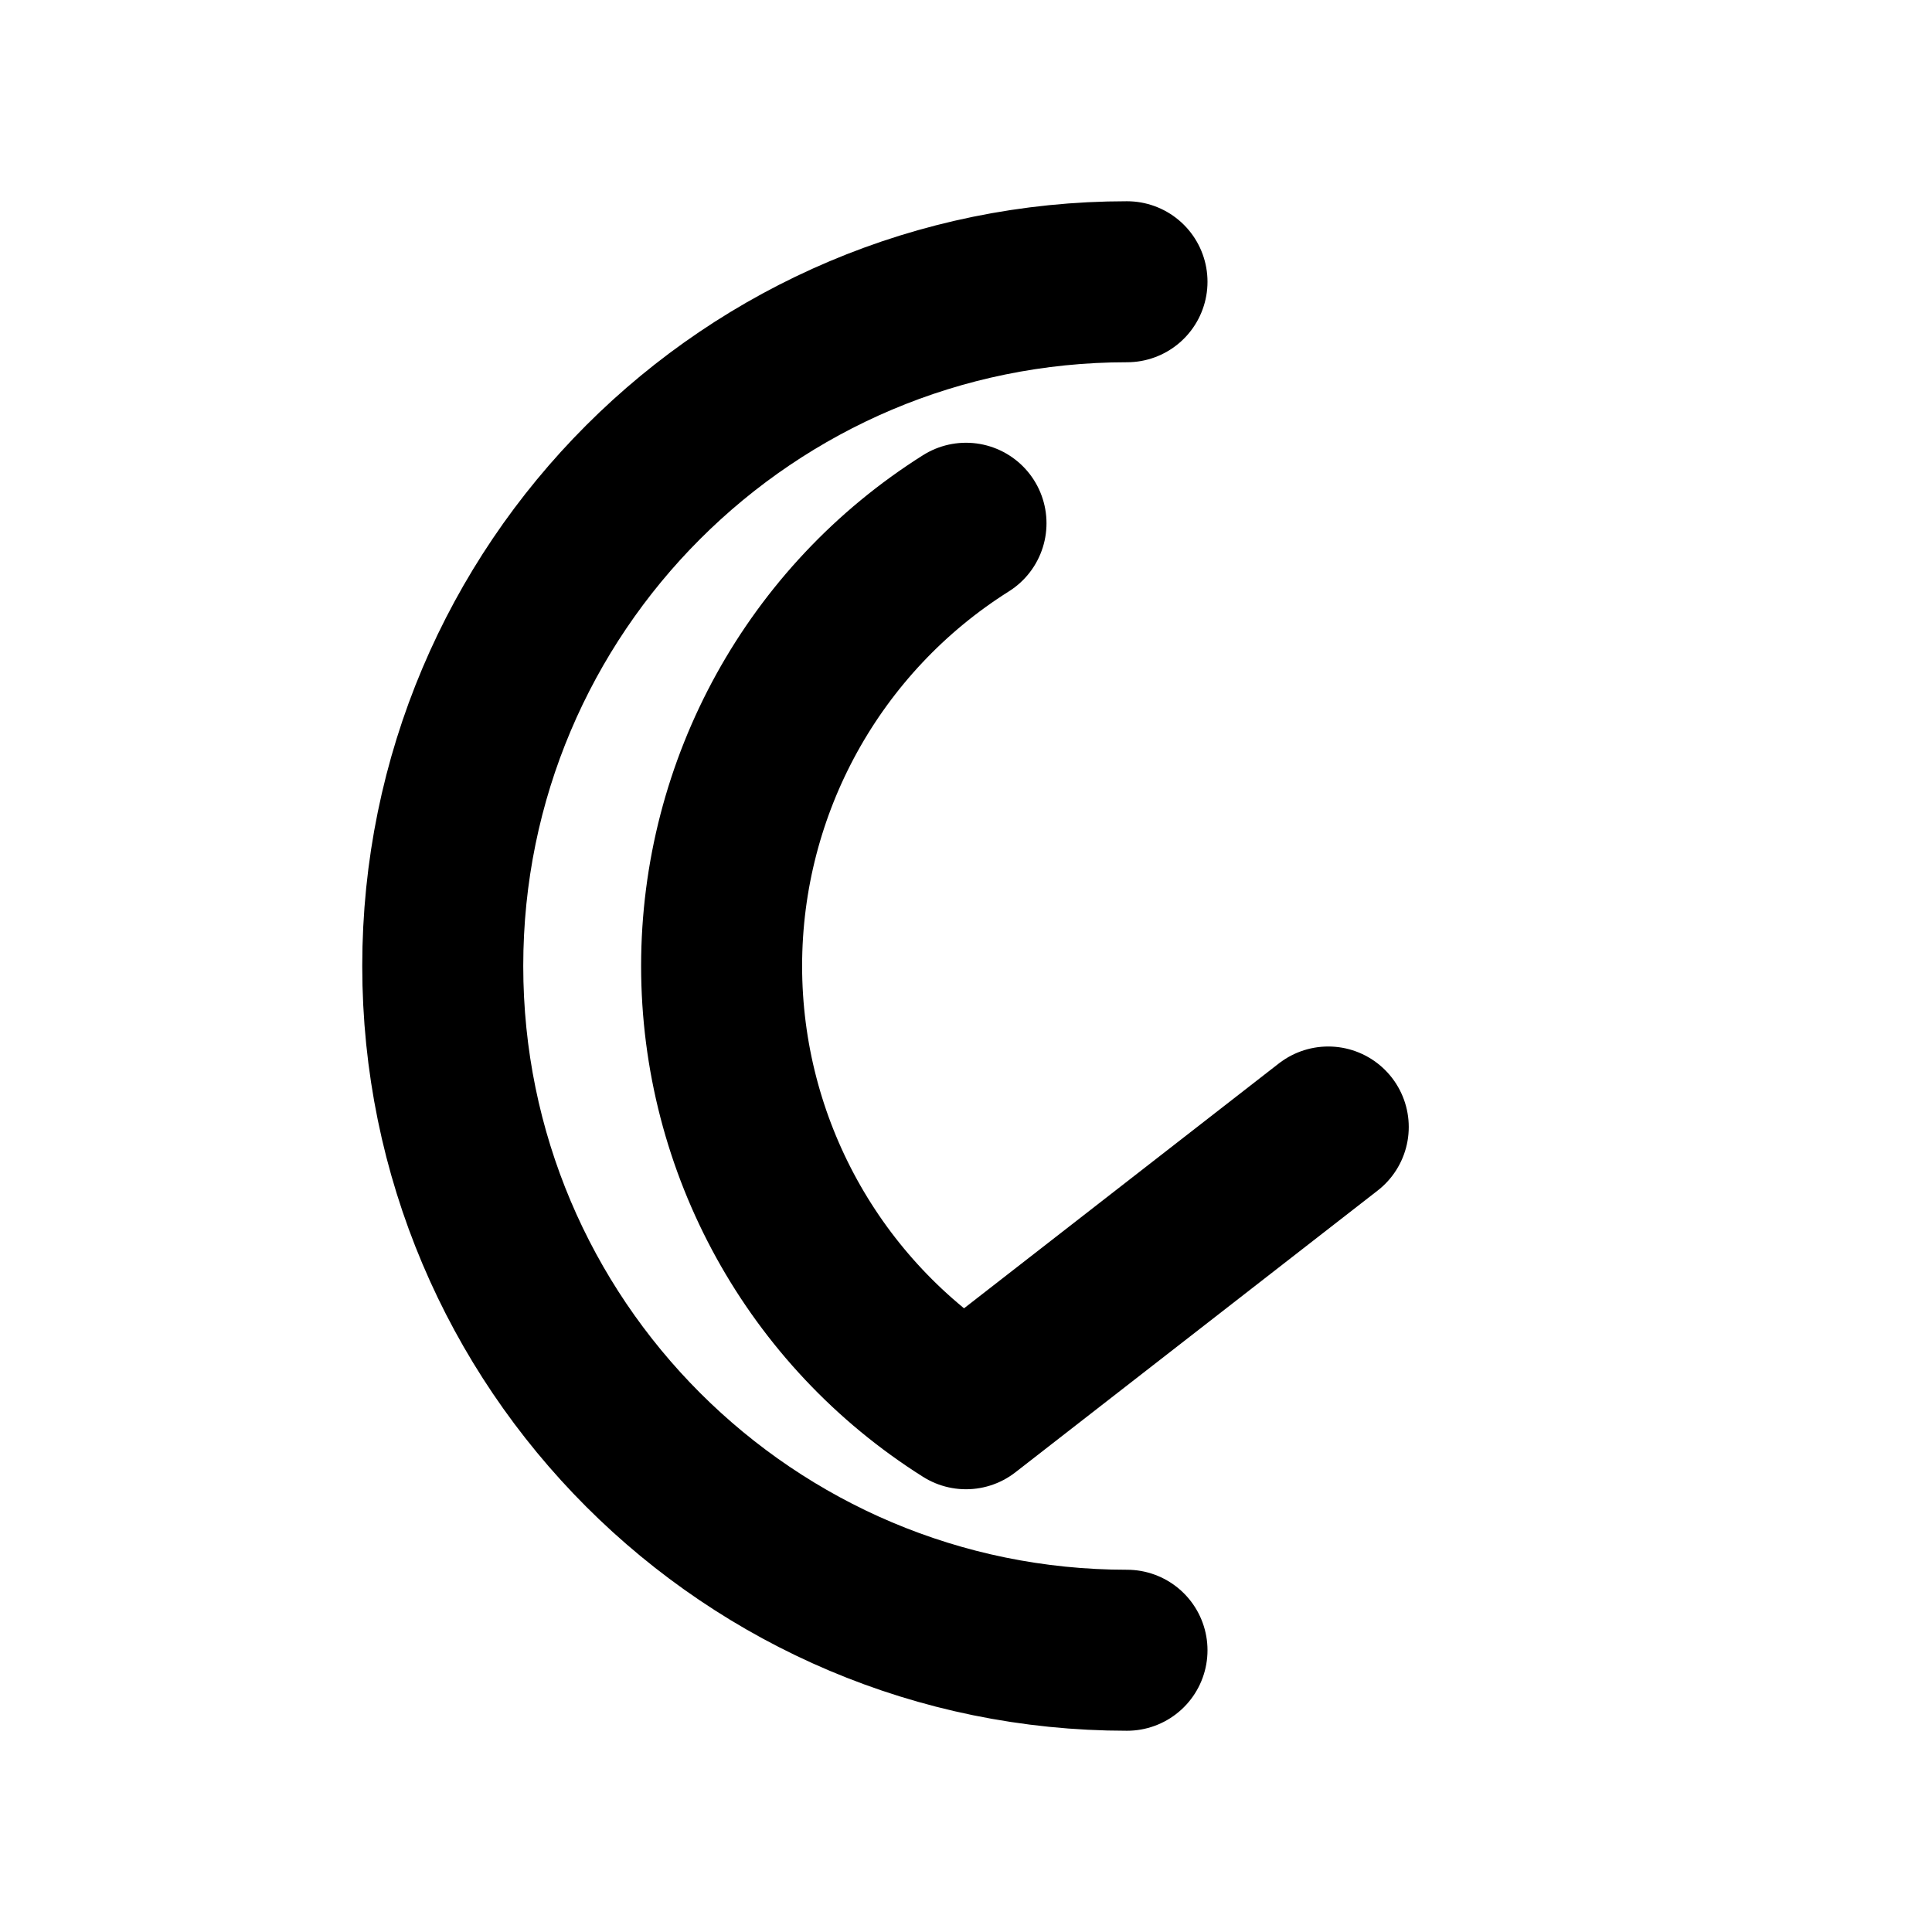
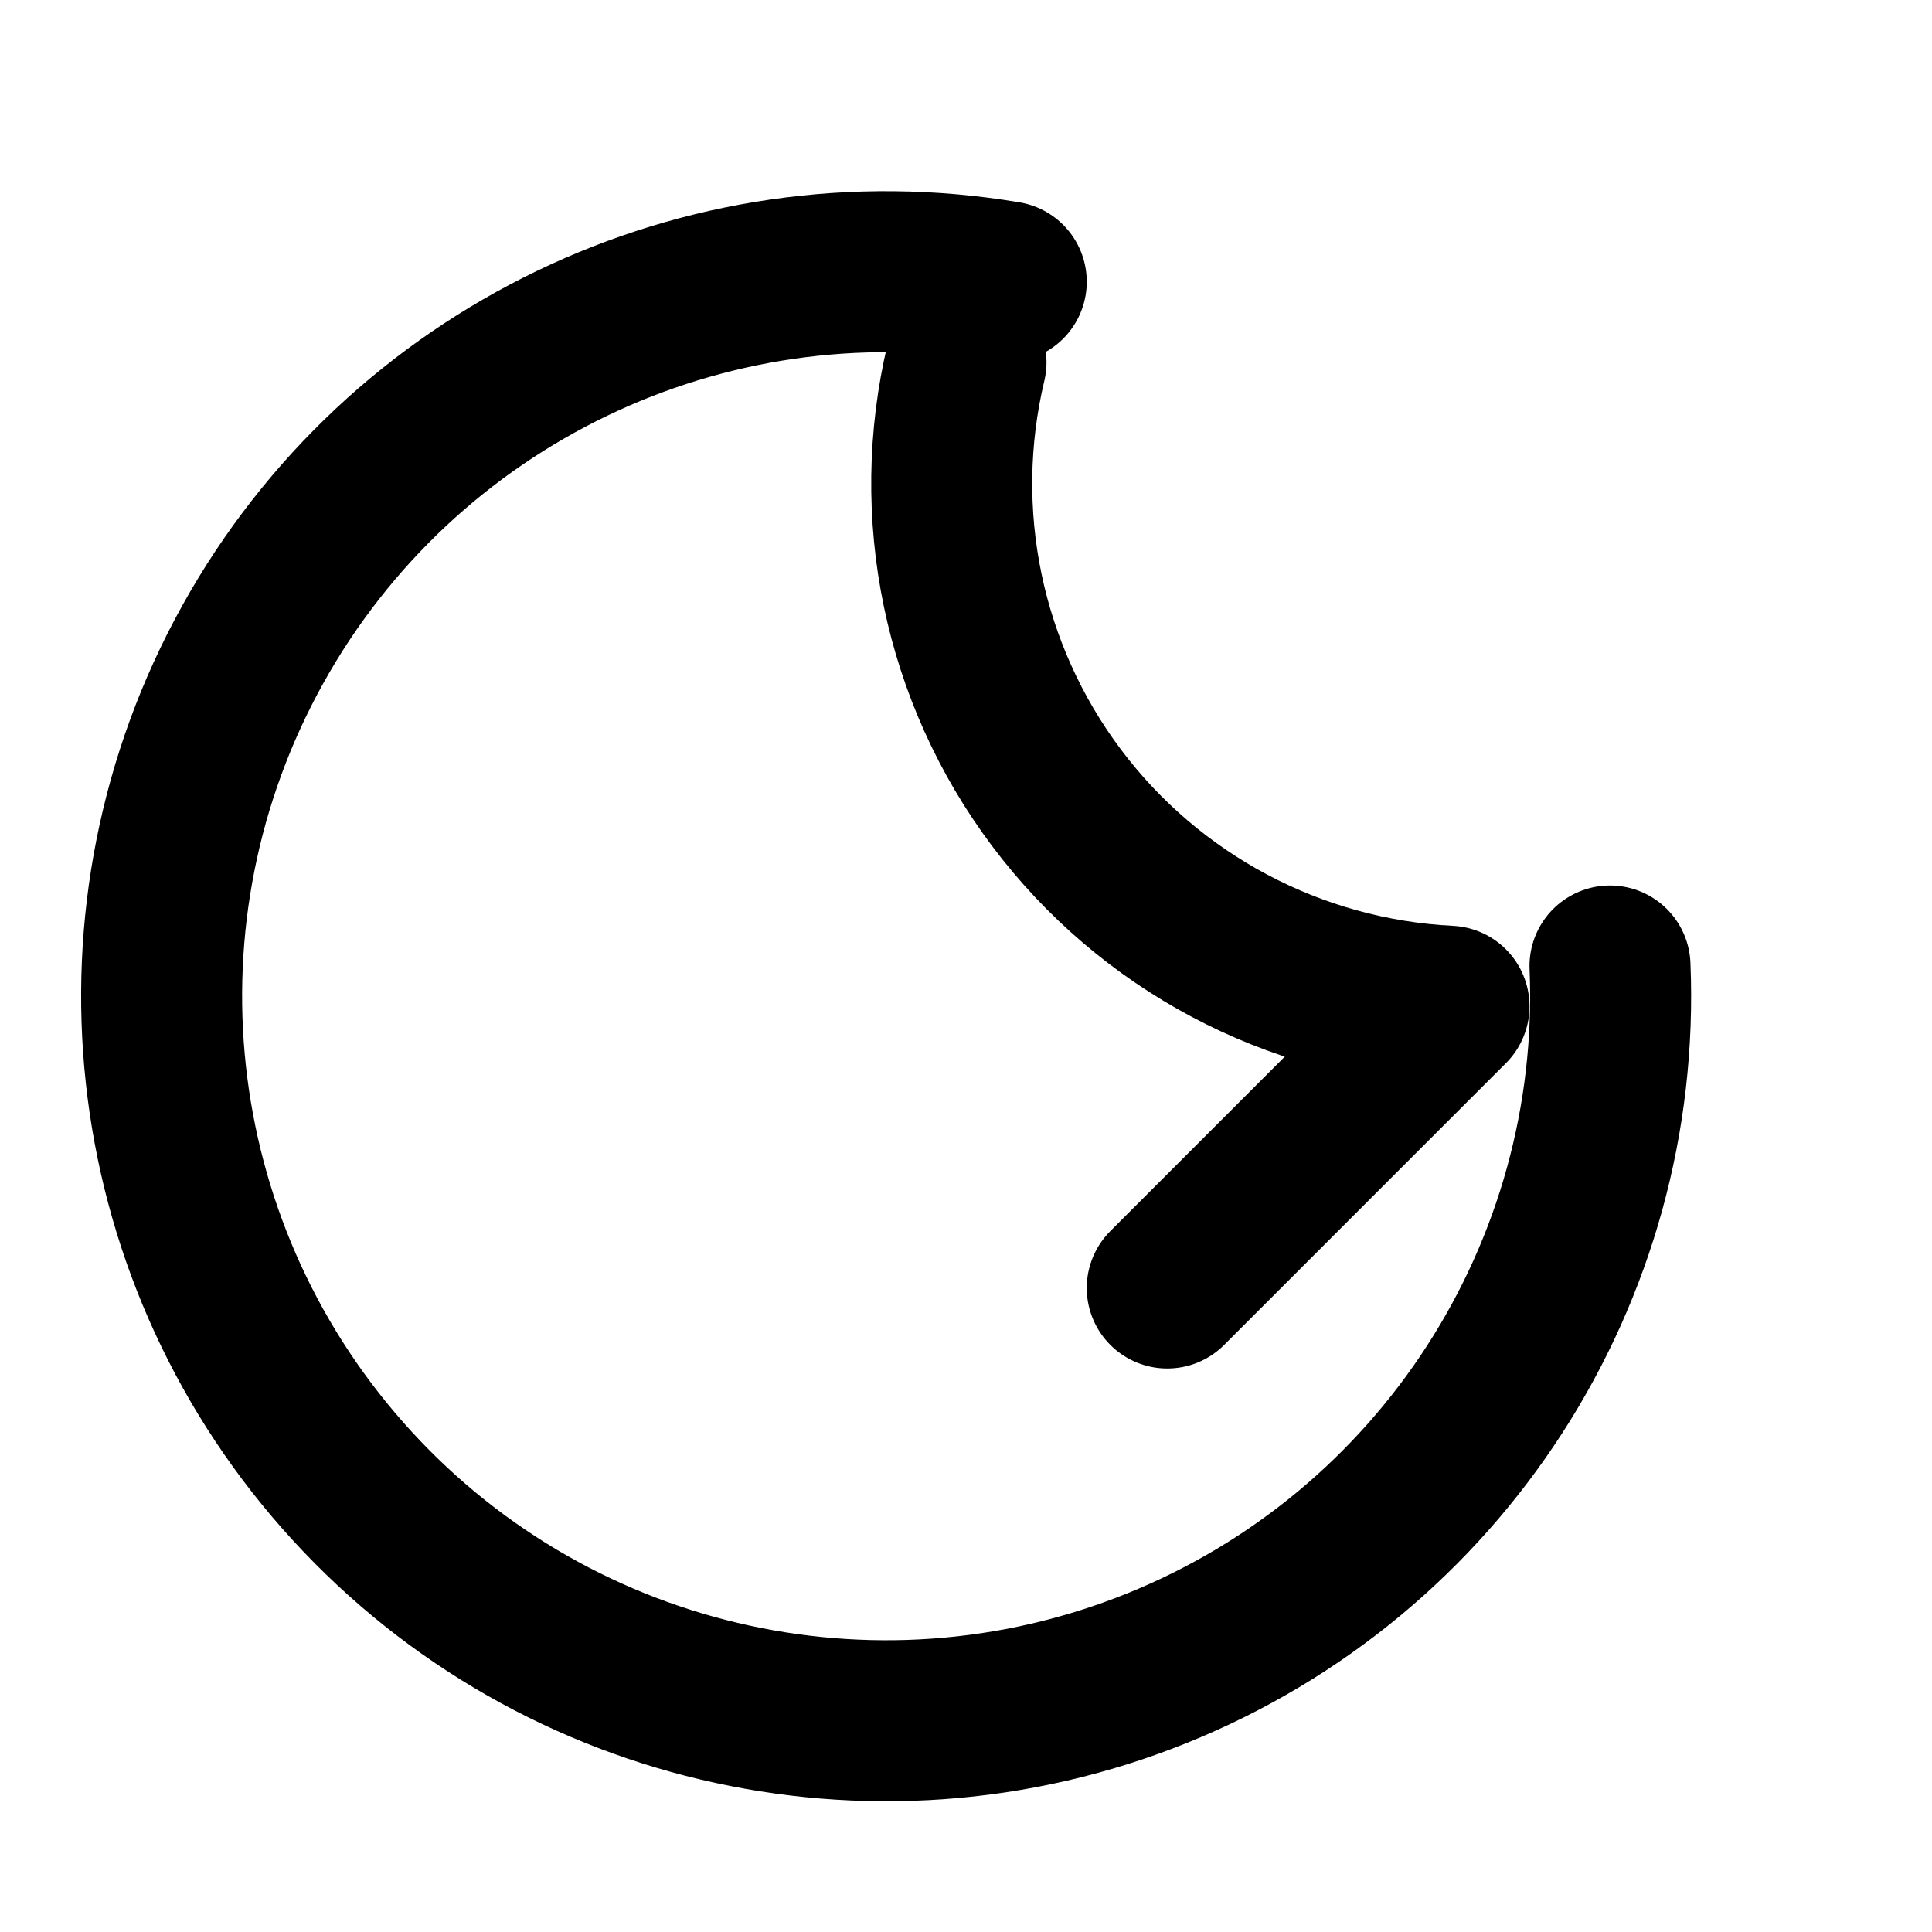
<svg xmlns="http://www.w3.org/2000/svg" width="24" height="24" viewBox="0 0 24 24" fill="none" stroke="currentColor" stroke-width="2" stroke-linecap="round" stroke-linejoin="round" class="lucide lucide-moonset">
-   <path d="M 14 3.5 A 8.5 8.5 0 1 0 14 20.5" />
-   <path d="M 12 6.5 A 6.5 6.5 0 0 0 12 17.5 l 4.5 -3.5" />
+   <path d="M 20 12 A 9 9 0 1 1 12.5 3.5" />
+   <path d="M 12 4.5 A 6.5 6.5 0 0 0 18 12.5 L 14.5 16" />
</svg>
